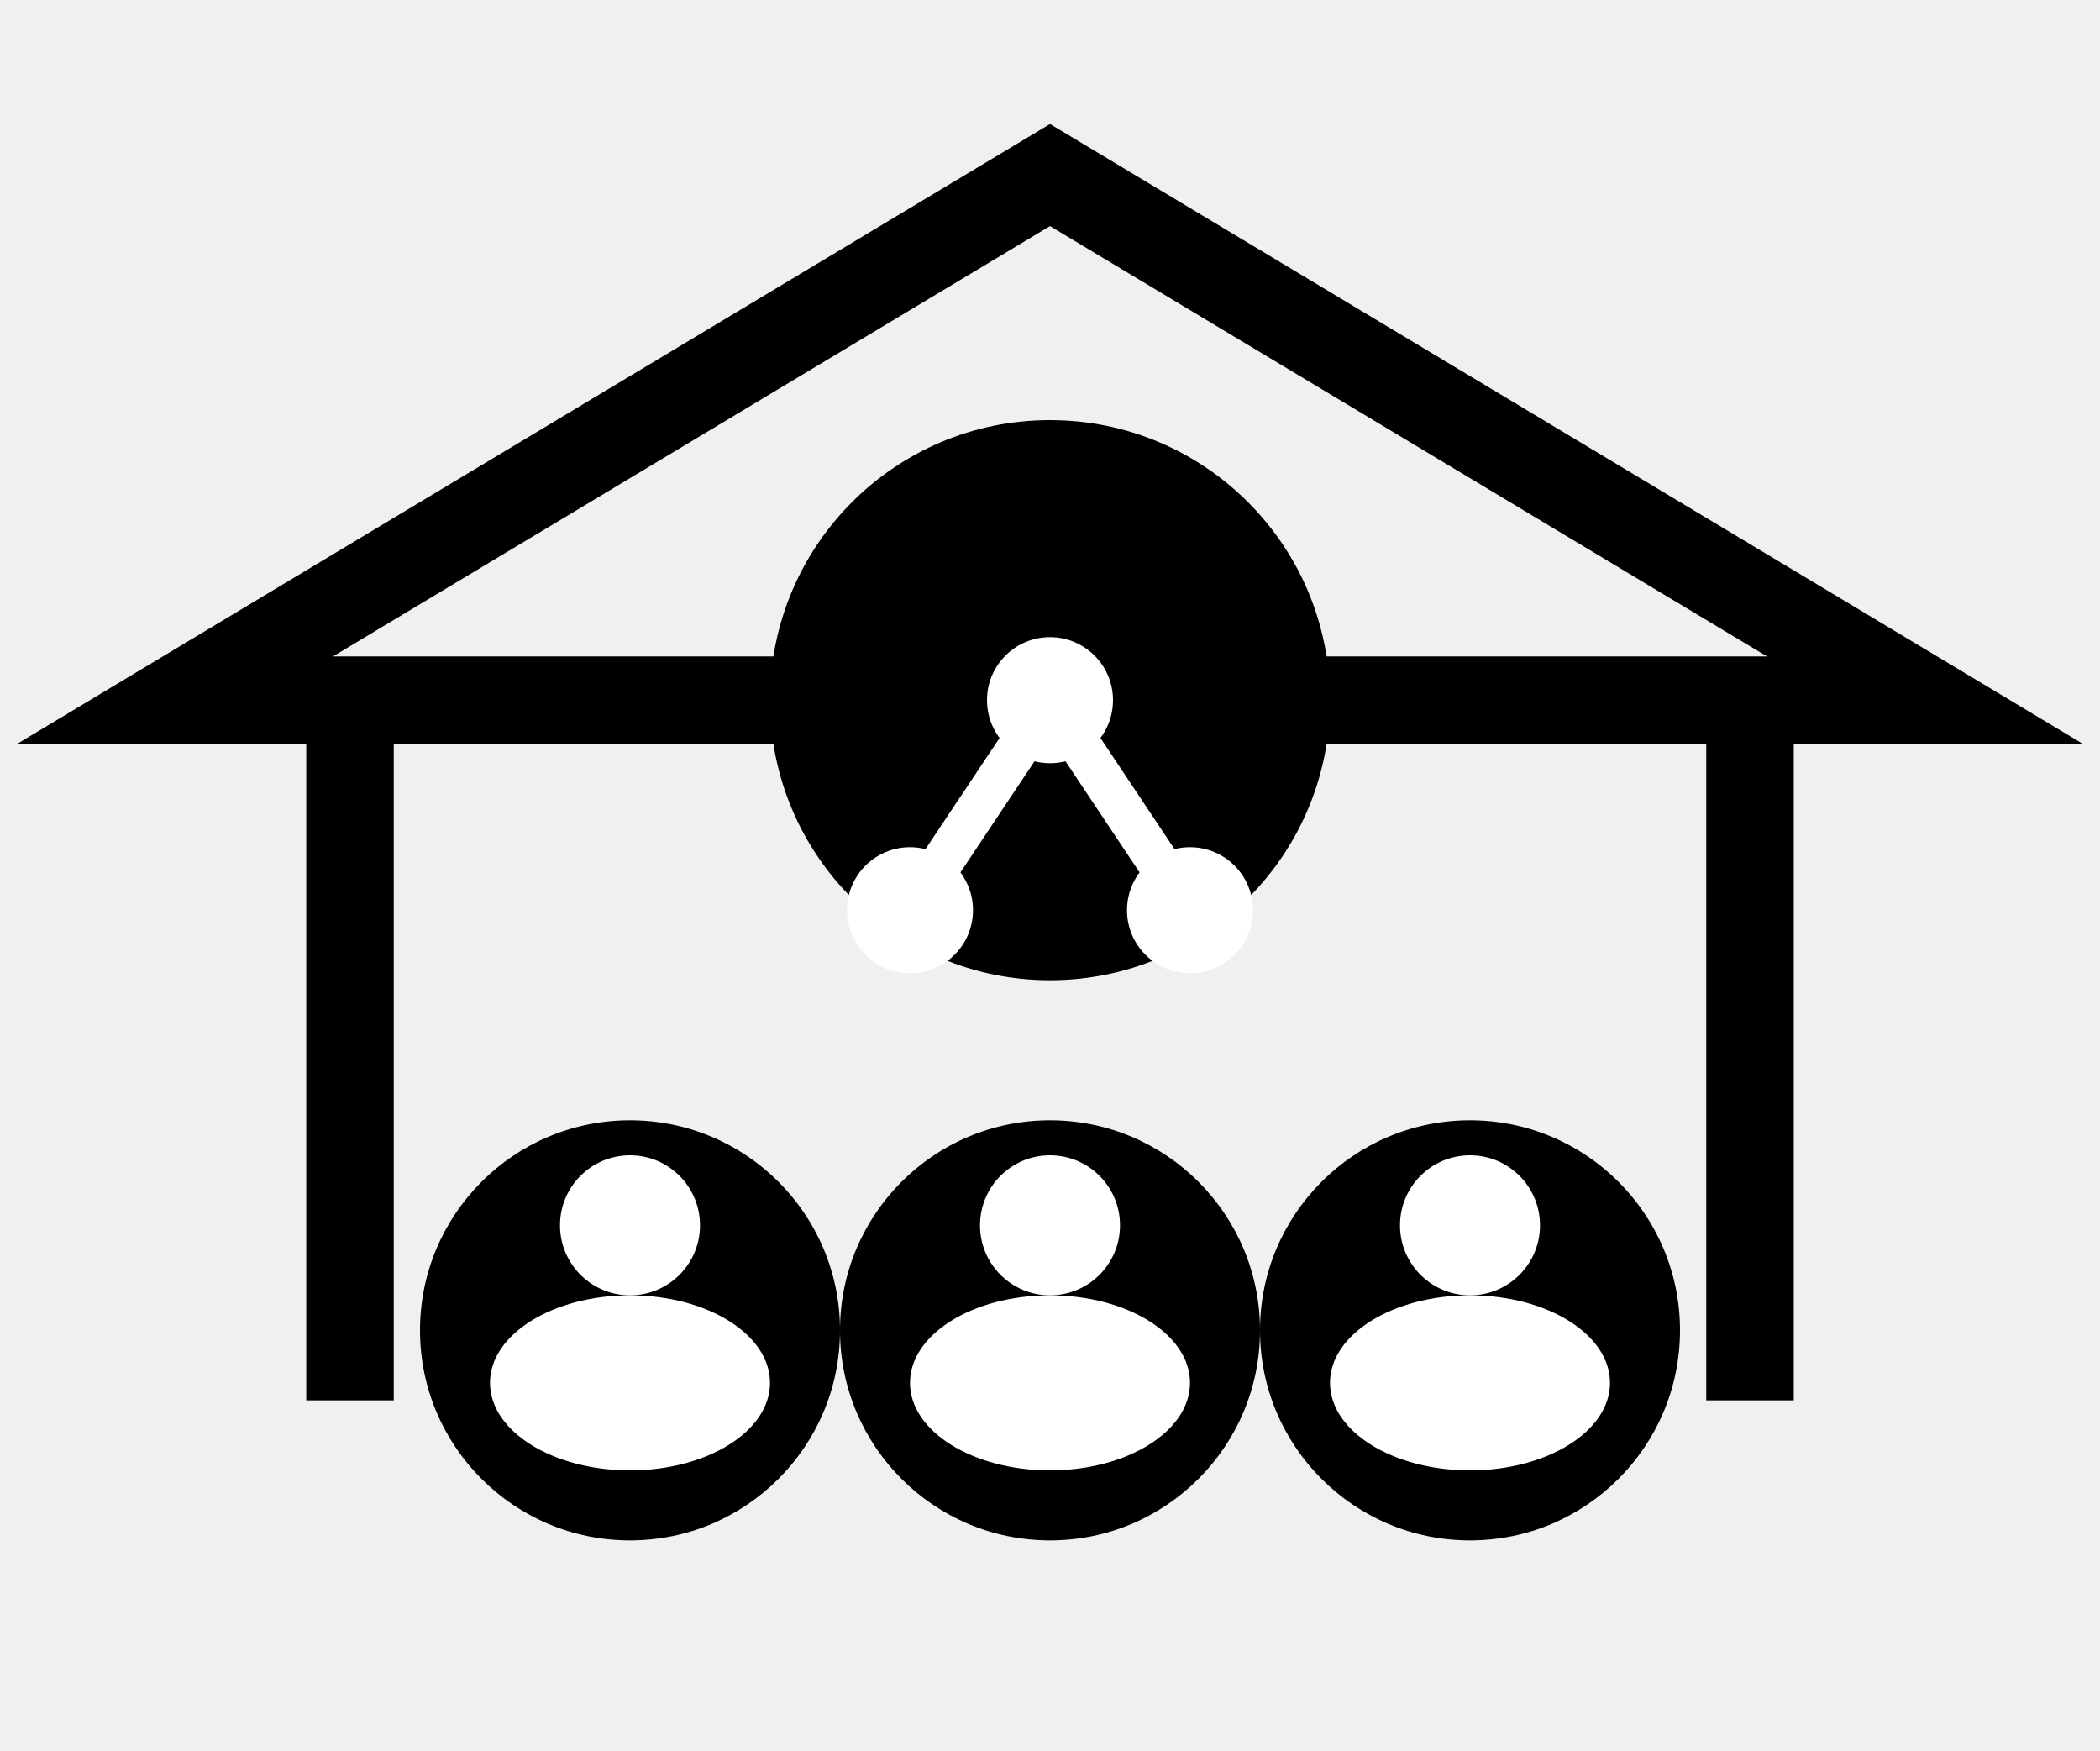
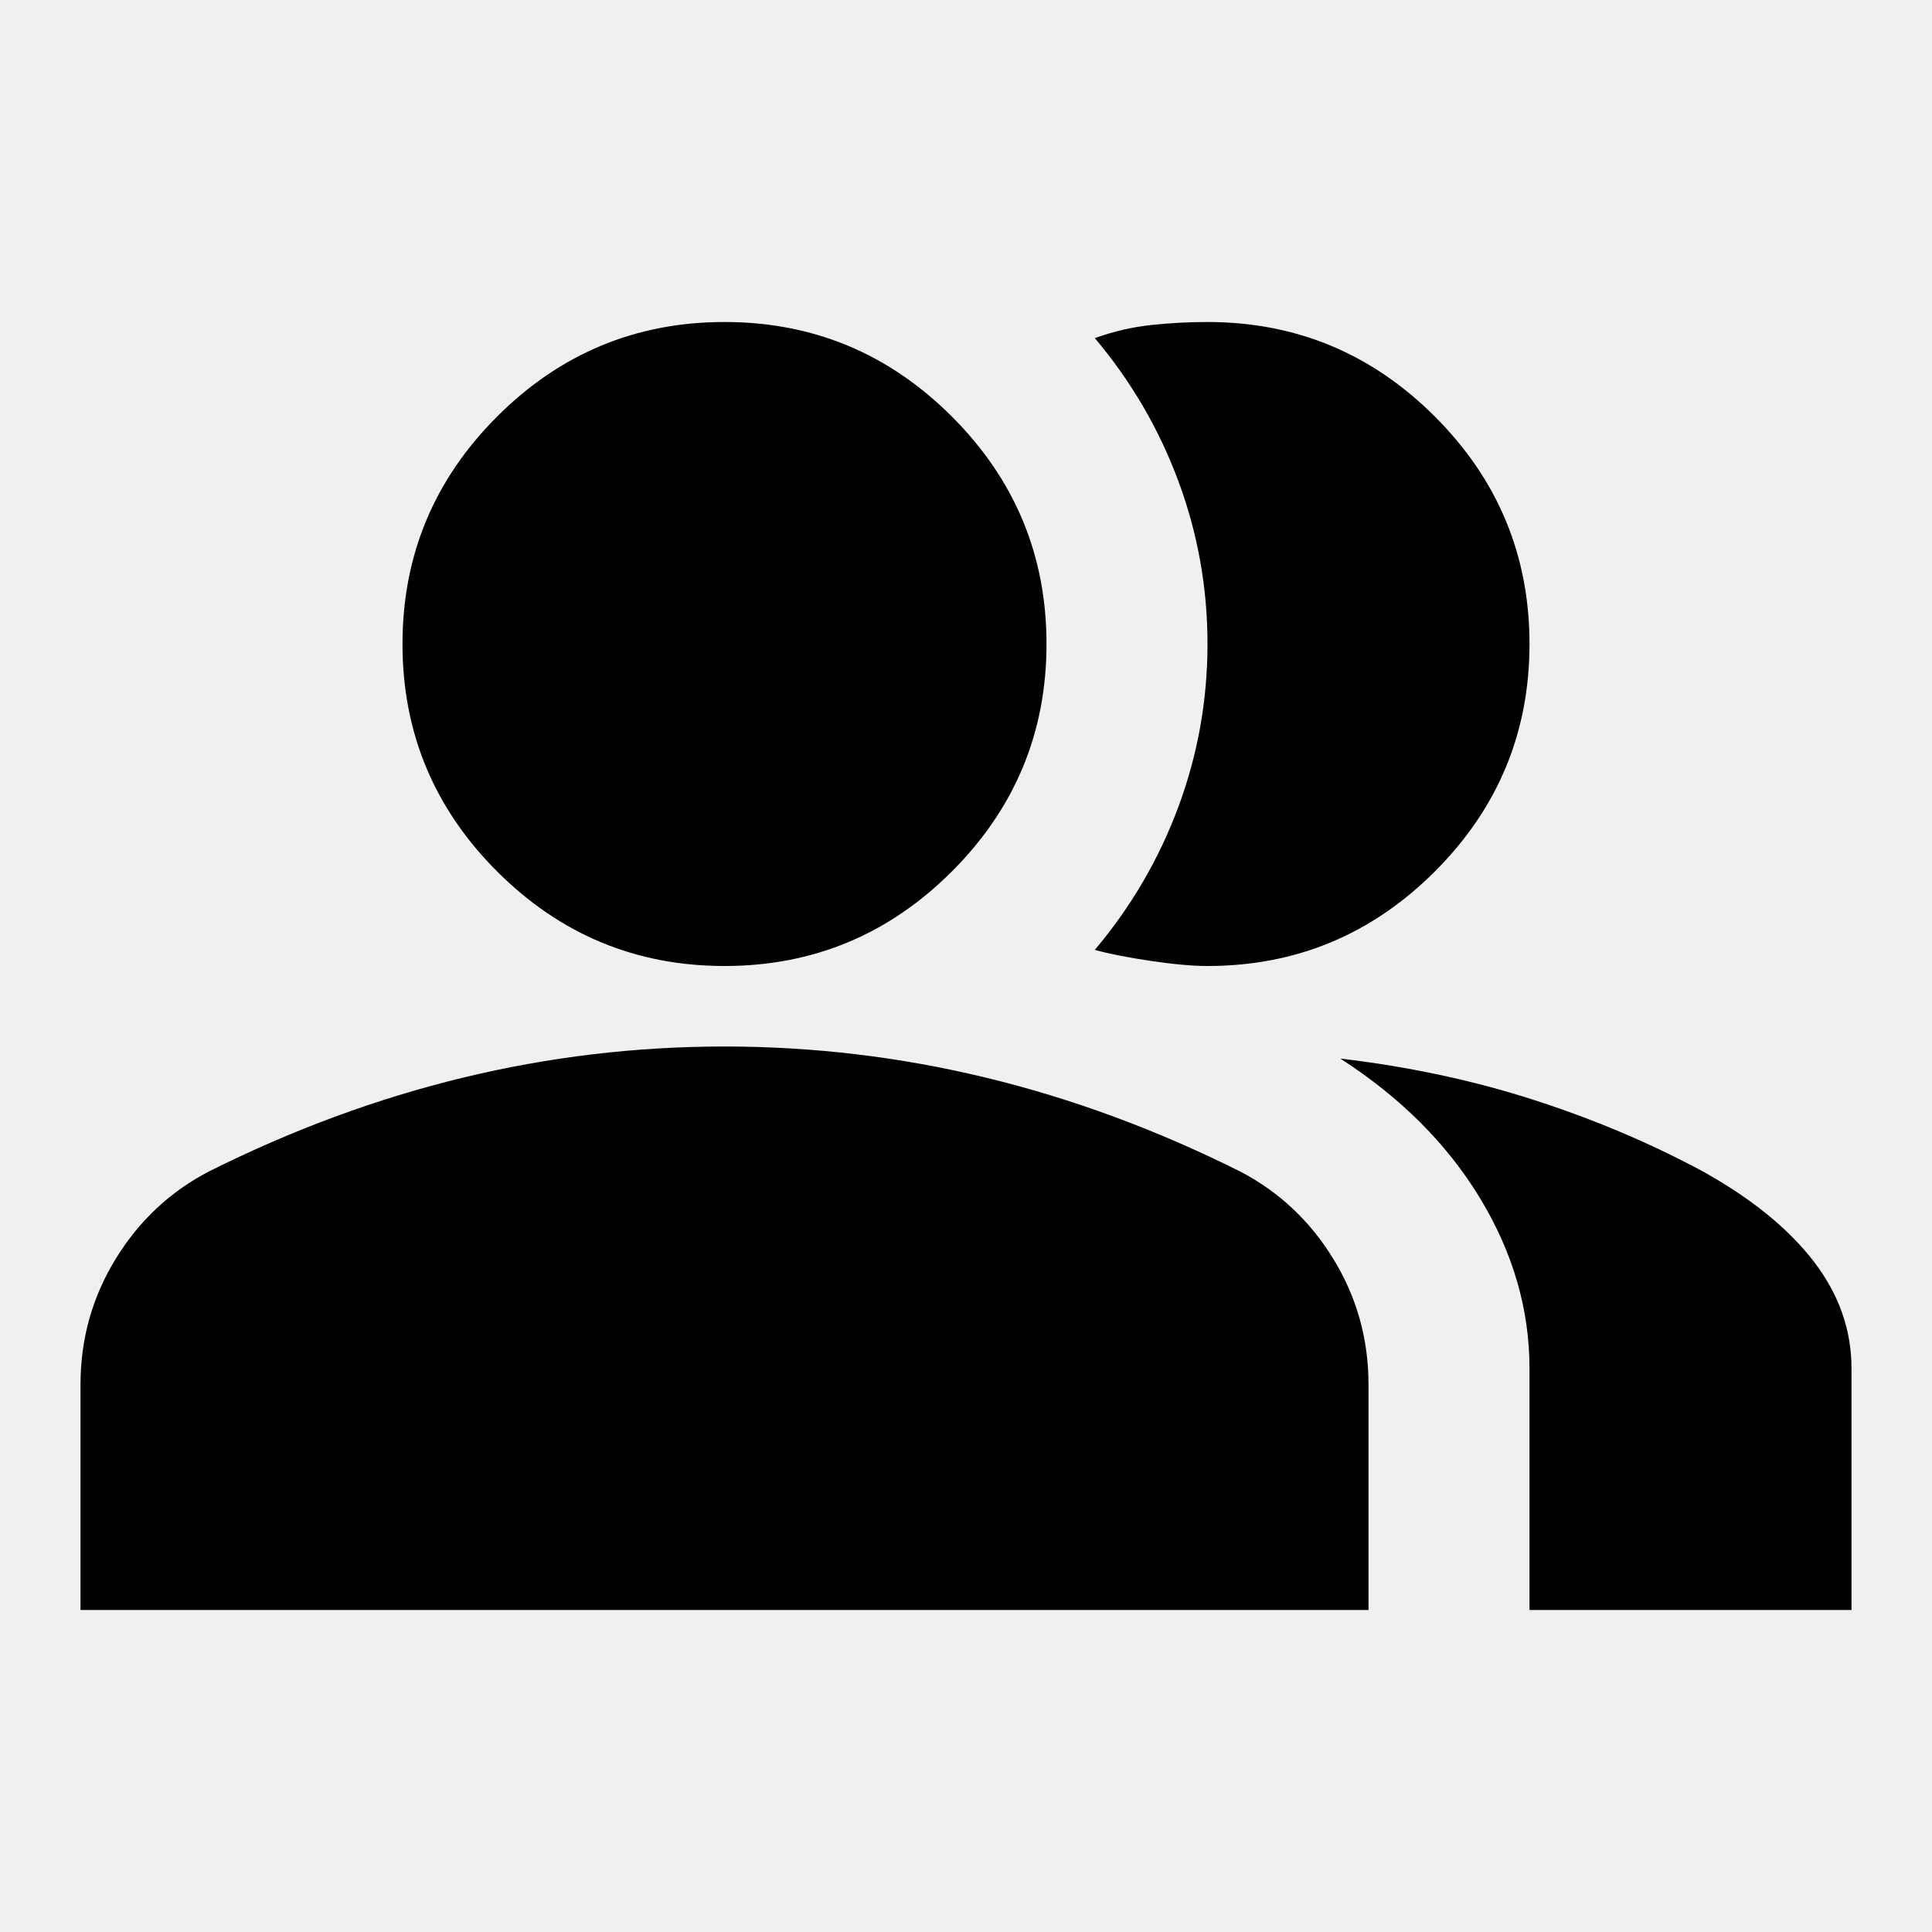
- <svg xmlns="http://www.w3.org/2000/svg" width="600" height="500" viewBox="0 0 600 500">
-   <polygon points="50,200 300,50 550,200" fill="none" stroke="#000000" stroke-width="25" />
-   <line x1="100" y1="200" x2="100" y2="400" stroke="#000000" stroke-width="25" />
-   <line x1="500" y1="200" x2="500" y2="400" stroke="#000000" stroke-width="25" />
-   <circle cx="300" cy="200" r="80" fill="#000000" />
-   <circle cx="300" cy="200" r="18" fill="#ffffff" />
-   <circle cx="260" cy="260" r="18" fill="#ffffff" />
-   <circle cx="340" cy="260" r="18" fill="#ffffff" />
-   <path d="M300,200 L260,260 M300,200 L340,260" stroke="#ffffff" stroke-width="12" stroke-linecap="round" />
-   <g fill="#000000">
-     <circle cx="180" cy="380" r="60" />
-     <circle cx="300" cy="380" r="60" />
-     <circle cx="420" cy="380" r="60" />
-   </g>
-   <g fill="#ffffff">
-     <circle cx="180" cy="350" r="20" />
-     <ellipse cx="180" cy="395" rx="40" ry="25" />
-     <circle cx="300" cy="350" r="20" />
-     <ellipse cx="300" cy="395" rx="40" ry="25" />
-     <circle cx="420" cy="350" r="20" />
-     <ellipse cx="420" cy="395" rx="40" ry="25" />
-   </g>
+ <svg xmlns="http://www.w3.org/2000/svg" viewBox="0 -960 960 960" width="24" height="24" role="img" aria-hidden="true">
+   <path d="M40-160v-112q0-34 17.5-62.5T104-378q62-31 126-46.5T360-440q66 0 130 15.5T616-378q29 15 46.5 43.5T680-272v112H40Zm720 0v-120q0-44-24.5-84.5T666-434q51 6 96 20.5t84 35.5q36 20 55 44.5t19 53.5v120H760ZM360-480q-66 0-113-47t-47-113q0-66 47-113t113-47q66 0 113 47t47 113q0 66-47 113t-113 47Zm400-160q0 66-47 113t-113 47q-11 0-28-2.5t-28-5.5q27-32 41.5-71t14.5-81q0-42-14.5-81T544-792q14-5 28-6.5t28-1.5q66 0 113 47t47 113Z" />
</svg>
